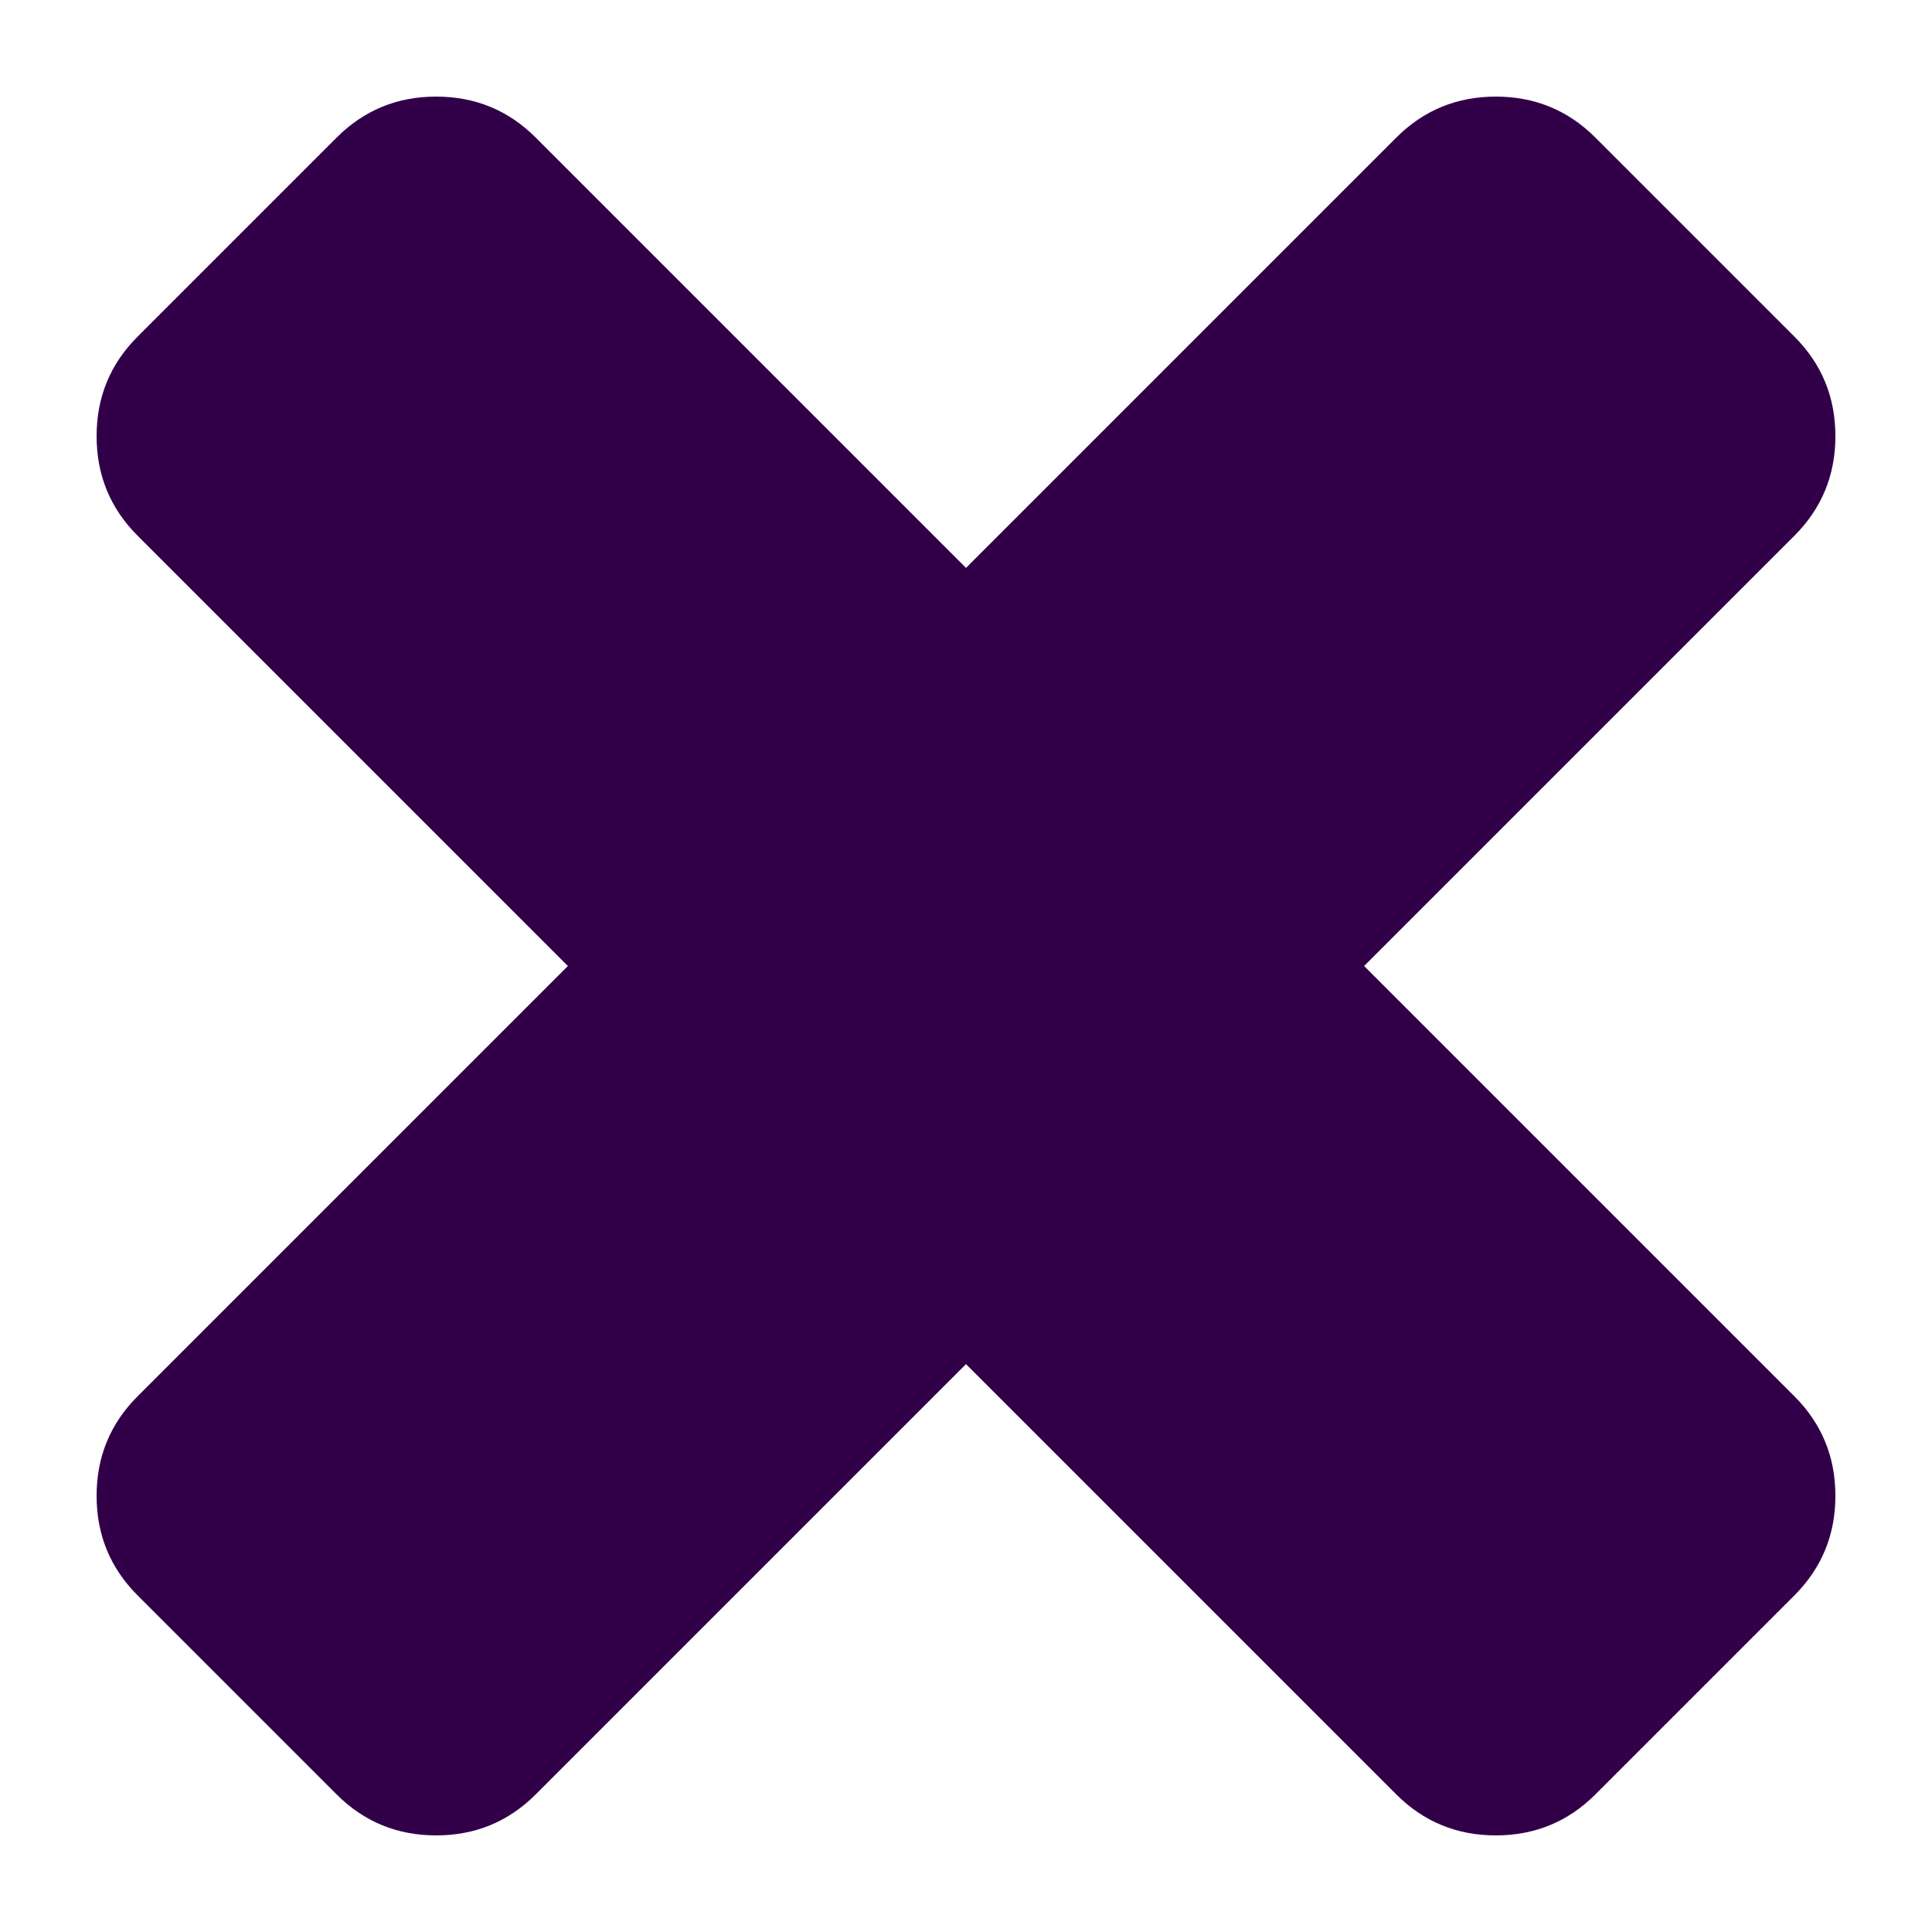
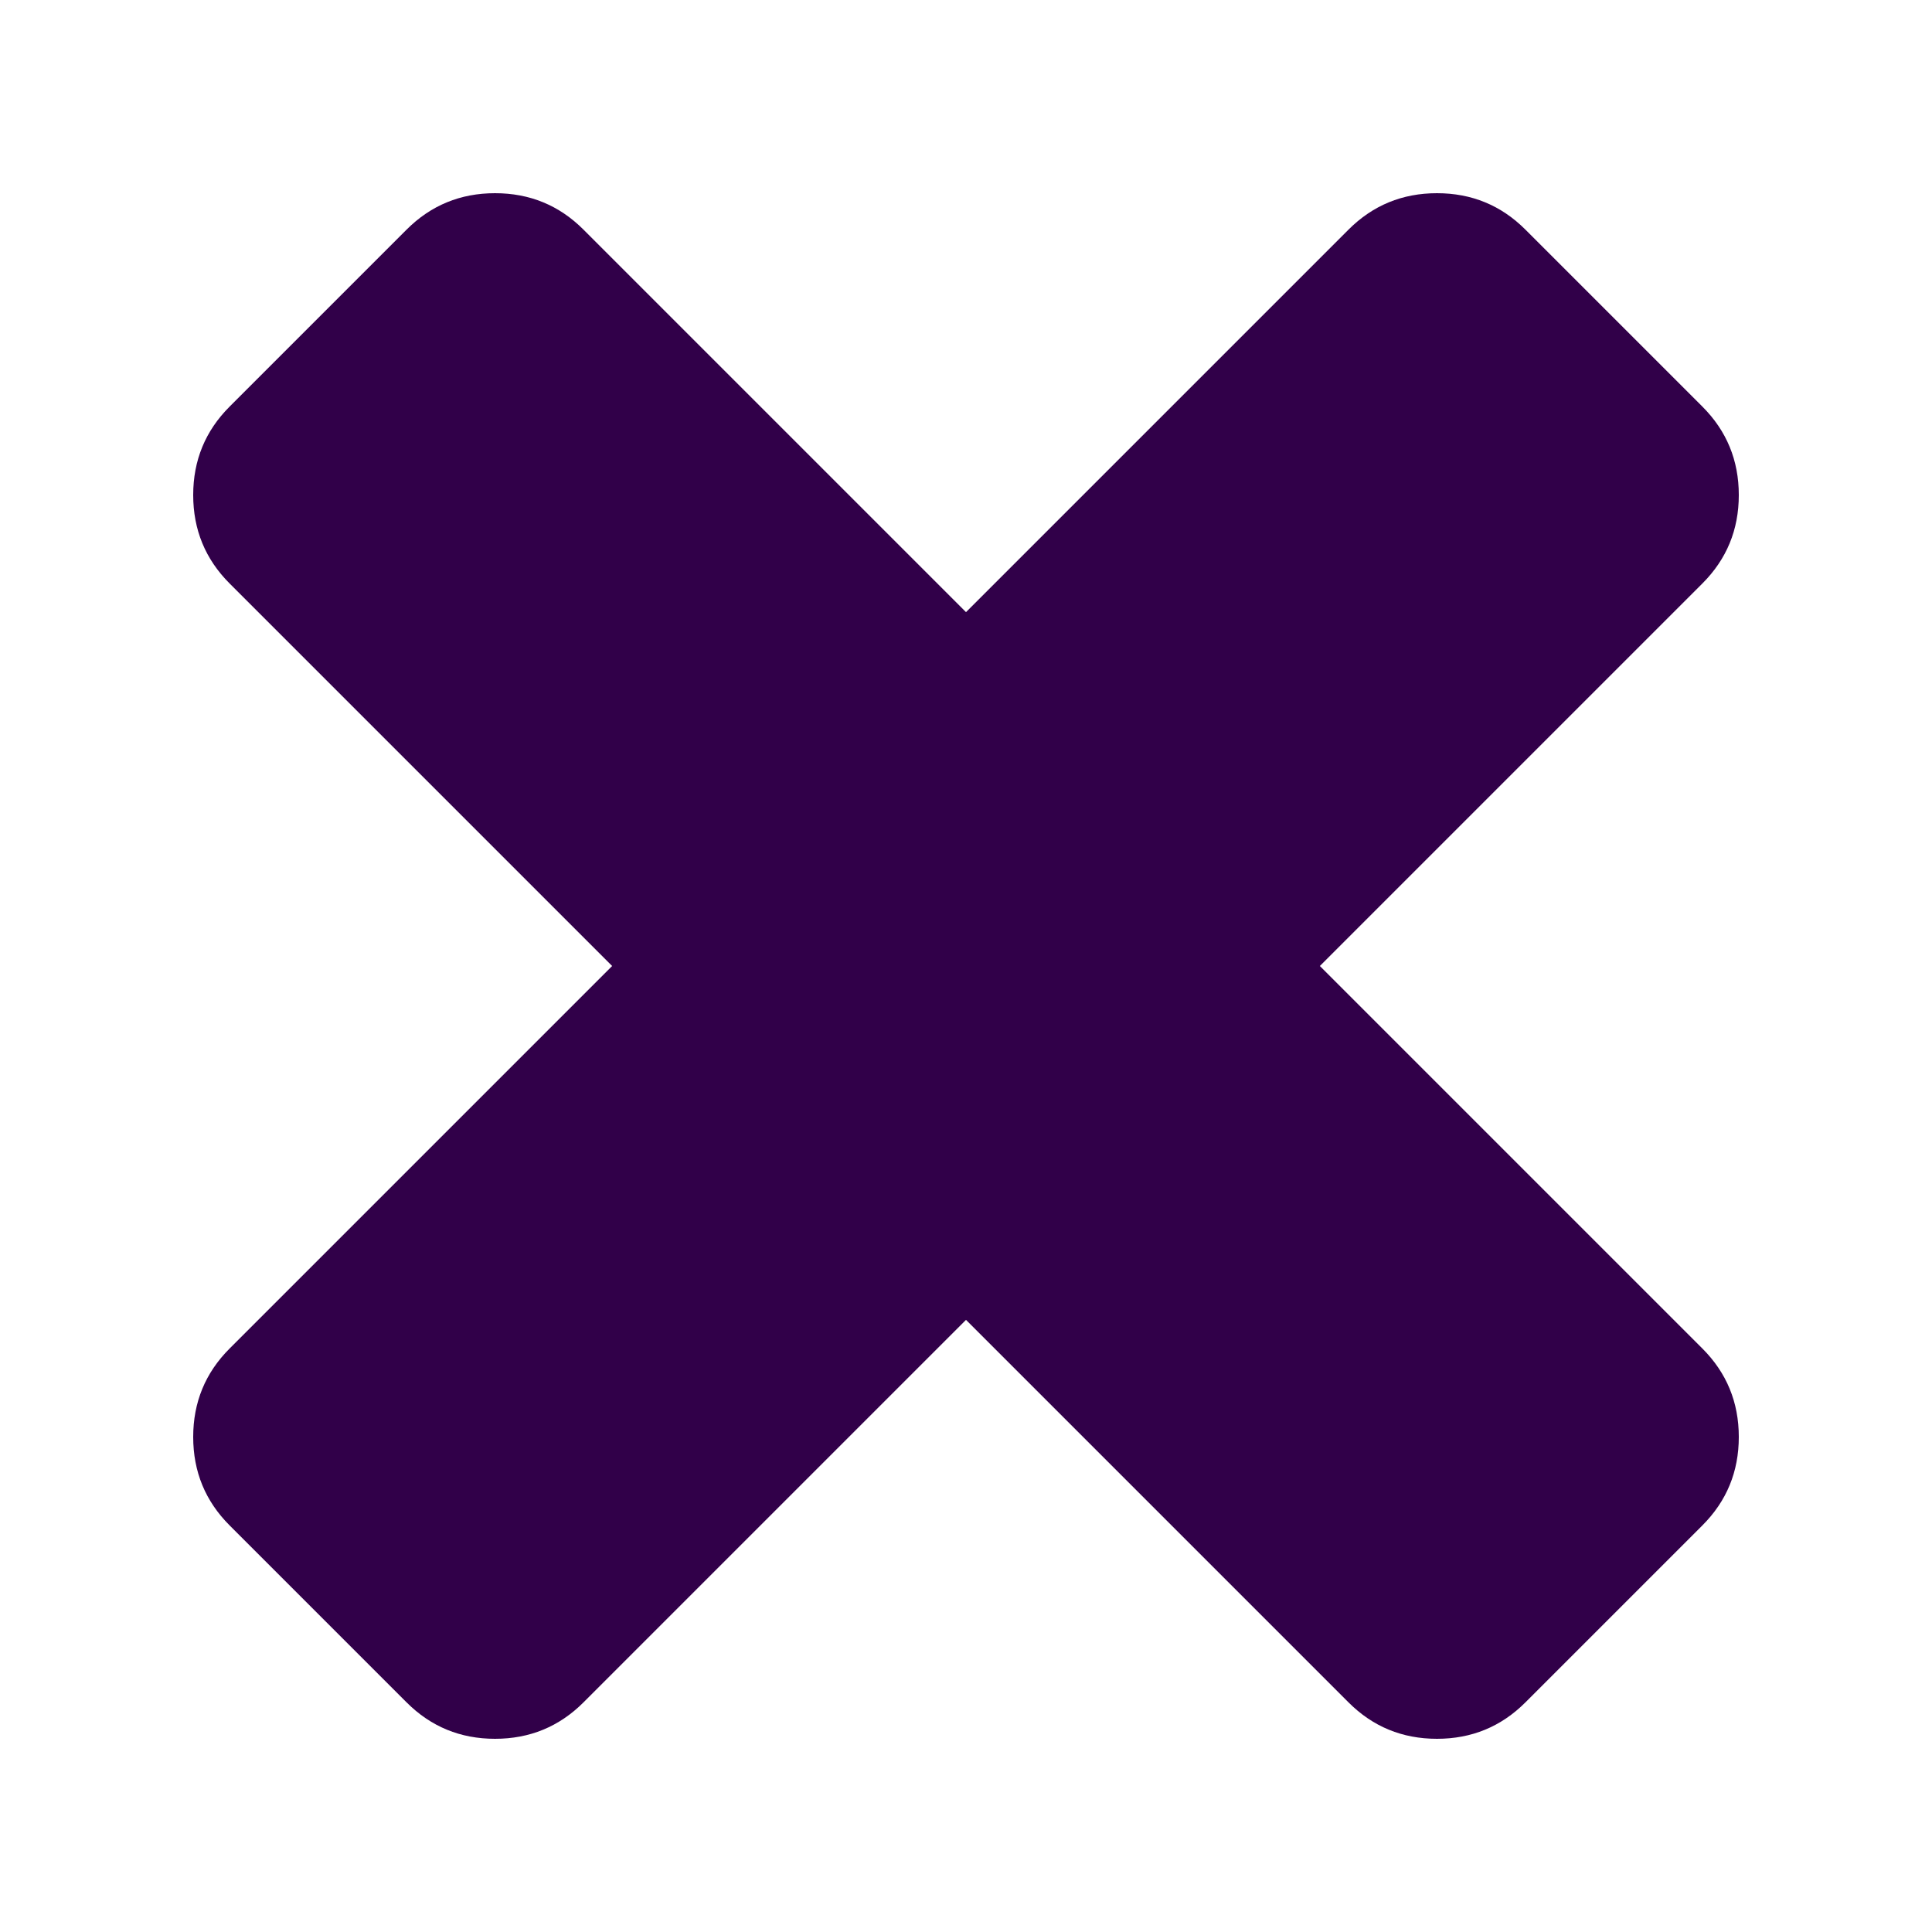
<svg xmlns="http://www.w3.org/2000/svg" version="1.0" width="100" height="100" id="svg2">
  <defs id="defs4" />
-   <path d="m 95,77.424 q 0,3.03 -2.121,5.152 L 82.576,92.879 Q 80.455,95 77.424,95 74.394,95 72.273,92.879 L 50,70.606 27.727,92.879 Q 25.606,95 22.576,95 19.545,95 17.424,92.879 L 7.121,82.576 Q 5,80.455 5,77.424 5,74.394 7.121,72.273 L 29.394,50 7.121,27.727 Q 5,25.606 5,22.576 5,19.545 7.121,17.424 L 17.424,7.121 Q 19.545,5 22.576,5 q 3.03,0 5.152,2.121 L 50,29.394 72.273,7.121 Q 74.394,5 77.424,5 80.455,5 82.576,7.121 L 92.879,17.424 Q 95,19.545 95,22.576 q 0,3.03 -2.121,5.152 L 70.606,50 92.879,72.273 Q 95,74.394 95,77.424 Z" id="path4184" style="fill:#310049;fill-opacity:1" />
+   <path d="m 90,74.377 q 0,2.694 -1.886,4.579 L 78.956,88.114 Q 77.071,90 74.377,90 q -2.694,0 -4.579,-1.886 L 50,68.316 30.202,88.114 Q 28.316,90 25.623,90 22.929,90 21.044,88.114 L 11.886,78.956 Q 10,77.071 10,74.377 q 0,-2.694 1.886,-4.579 L 31.684,50 11.886,30.202 Q 10,28.316 10,25.623 q 0,-2.694 1.886,-4.579 l 9.158,-9.158 q 1.886,-1.886 4.579,-1.886 2.694,0 4.579,1.886 L 50,31.684 69.798,11.886 q 1.886,-1.886 4.579,-1.886 2.694,0 4.579,1.886 l 9.158,9.158 Q 90,22.929 90,25.623 q 0,2.694 -1.886,4.579 L 68.316,50 88.114,69.798 Q 90,71.684 90,74.377 Z" id="path4184" style="fill:#310049;fill-opacity:1;stroke-width:1" />
</svg>
